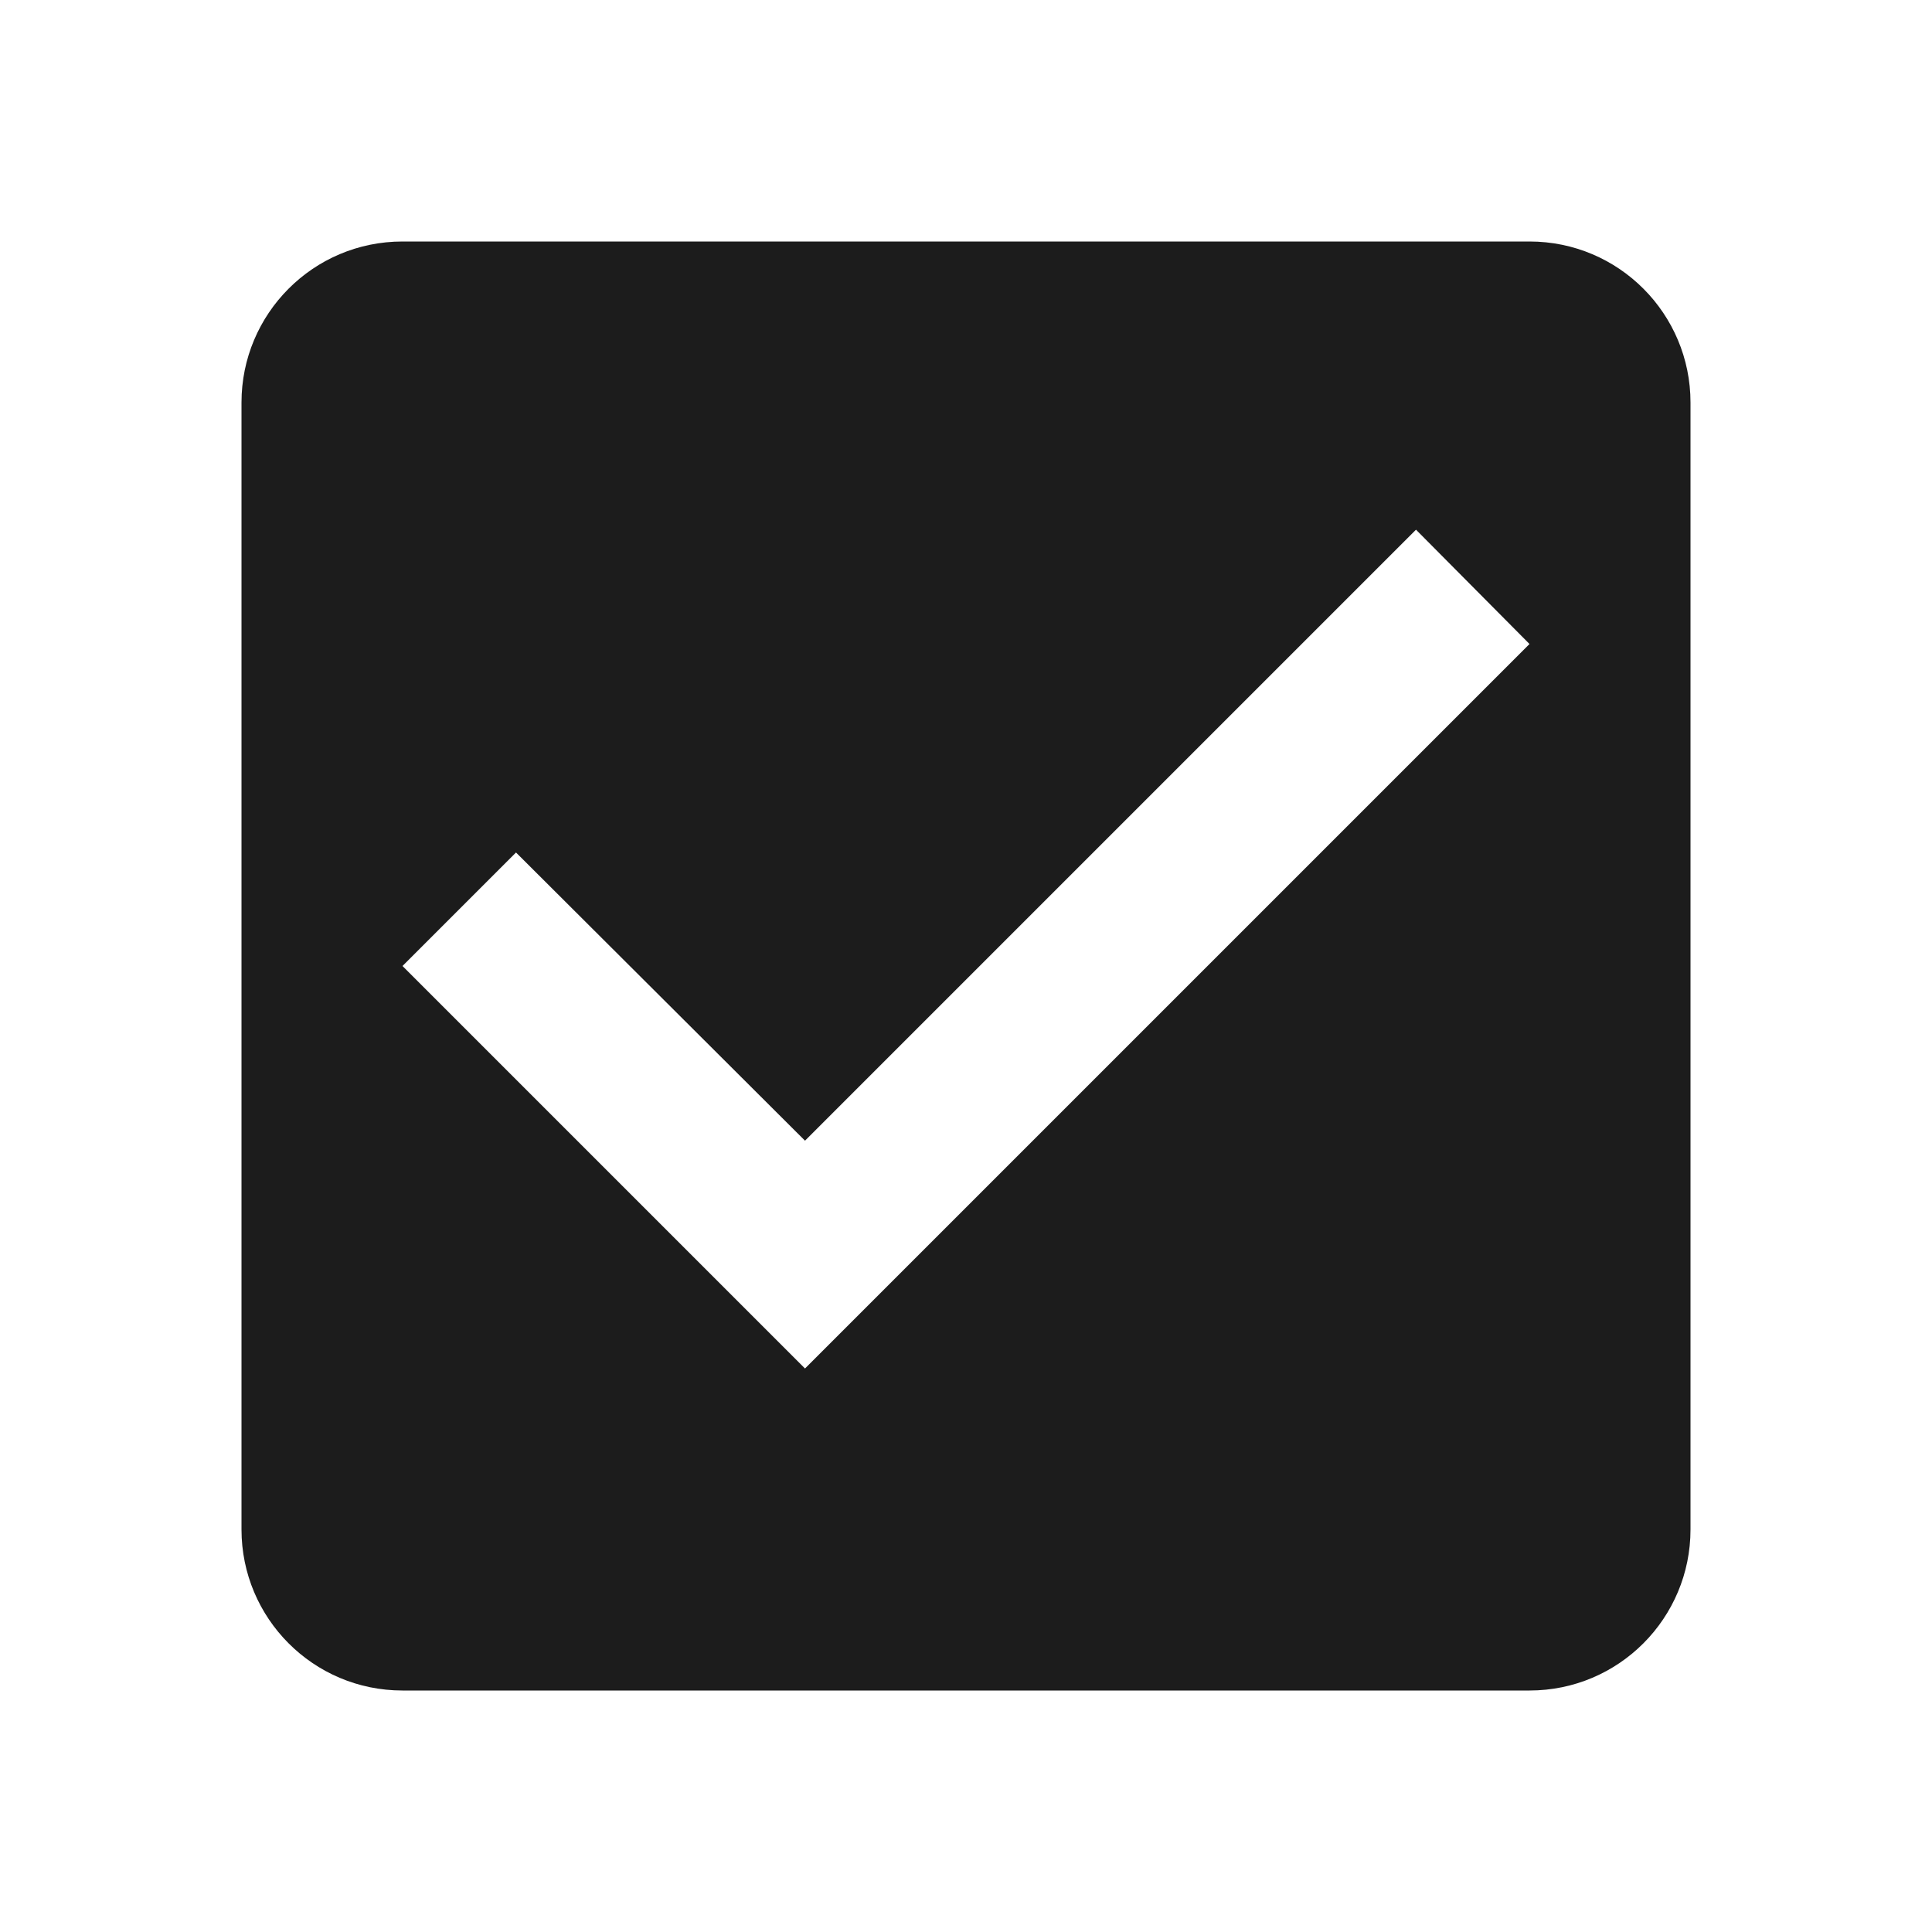
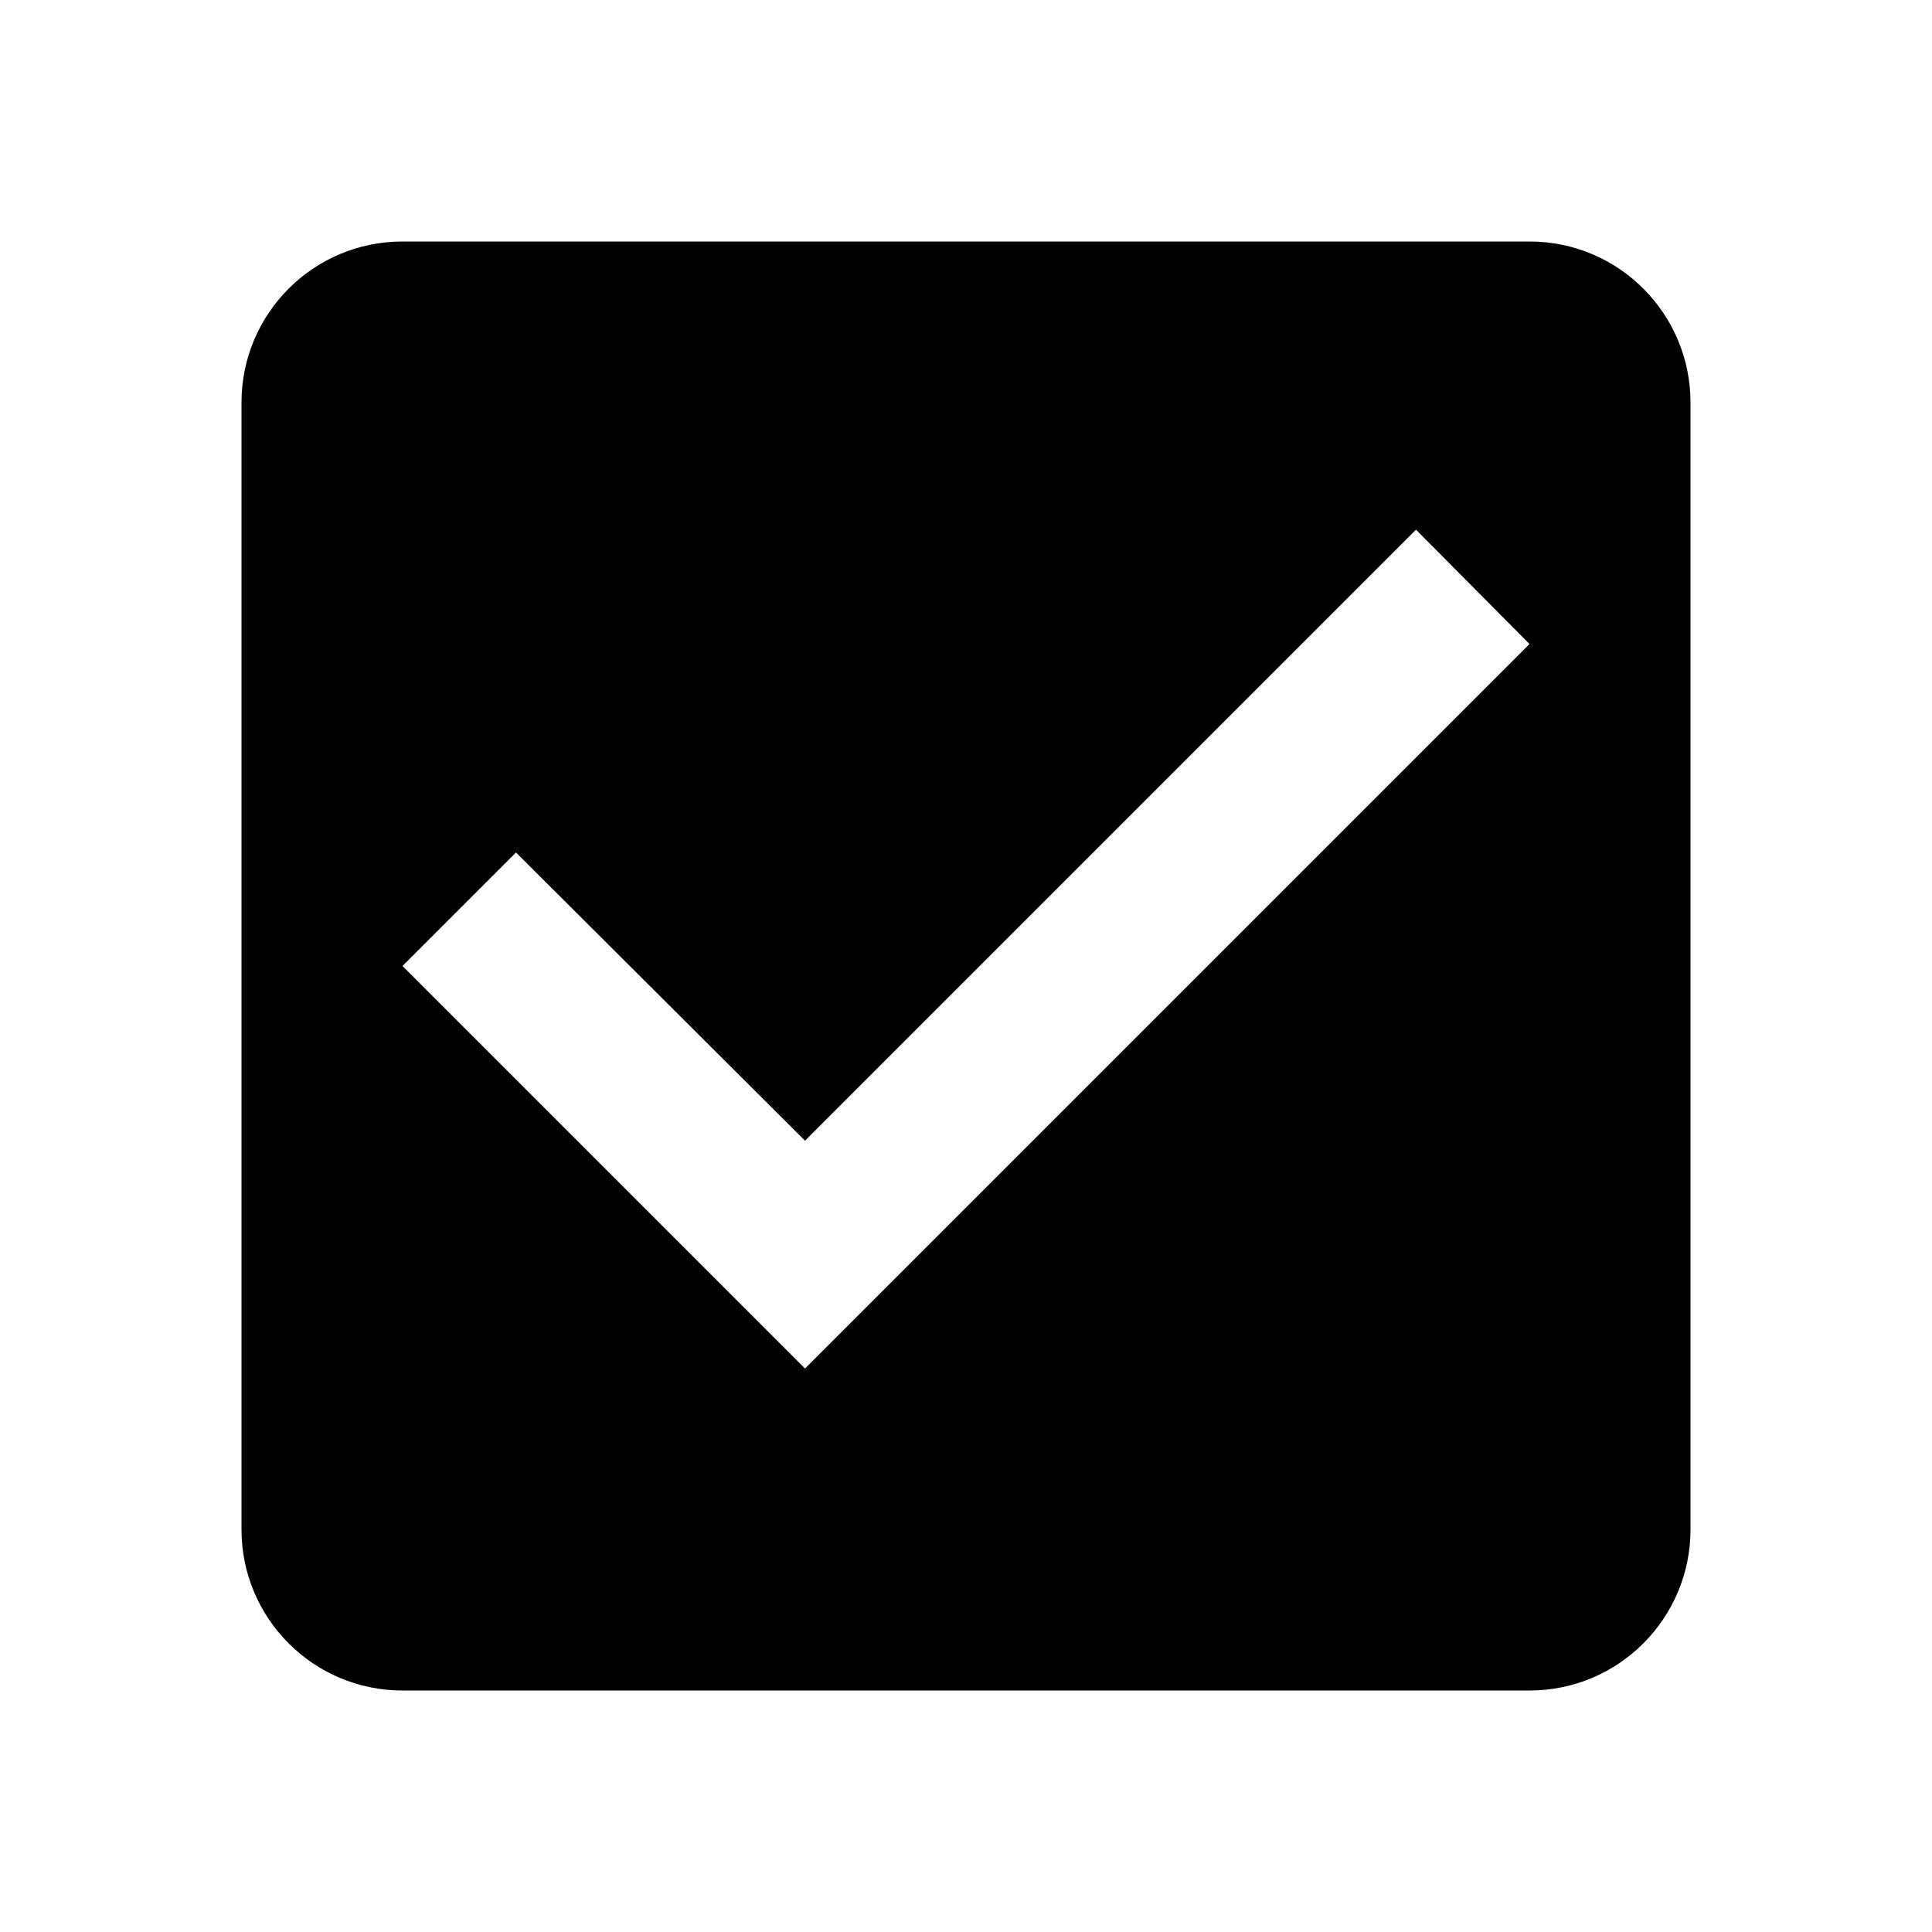
<svg xmlns="http://www.w3.org/2000/svg" width="24" height="24" viewBox="0 0 24 24" fill="none">
-   <path d="M19 3H5C3.89 3 3 3.9 3 5V19C3 20.1 3.89 21 5 21H19C20.11 21 21 20.1 21 19V5C21 3.9 20.11 3 19 3ZM10 17L5 12L6.41 10.59L10 14.17L17.59 6.58L19 8L10 17Z" fill="#1C1C1C" />
+   <path d="M19 3H5C3.89 3 3 3.9 3 5V19C3 20.1 3.89 21 5 21H19C20.11 21 21 20.1 21 19V5C21 3.9 20.11 3 19 3ZM10 17L5 12L6.41 10.59L10 14.17L17.59 6.58L19 8L10 17Z" fill="currentColor" />
</svg>
